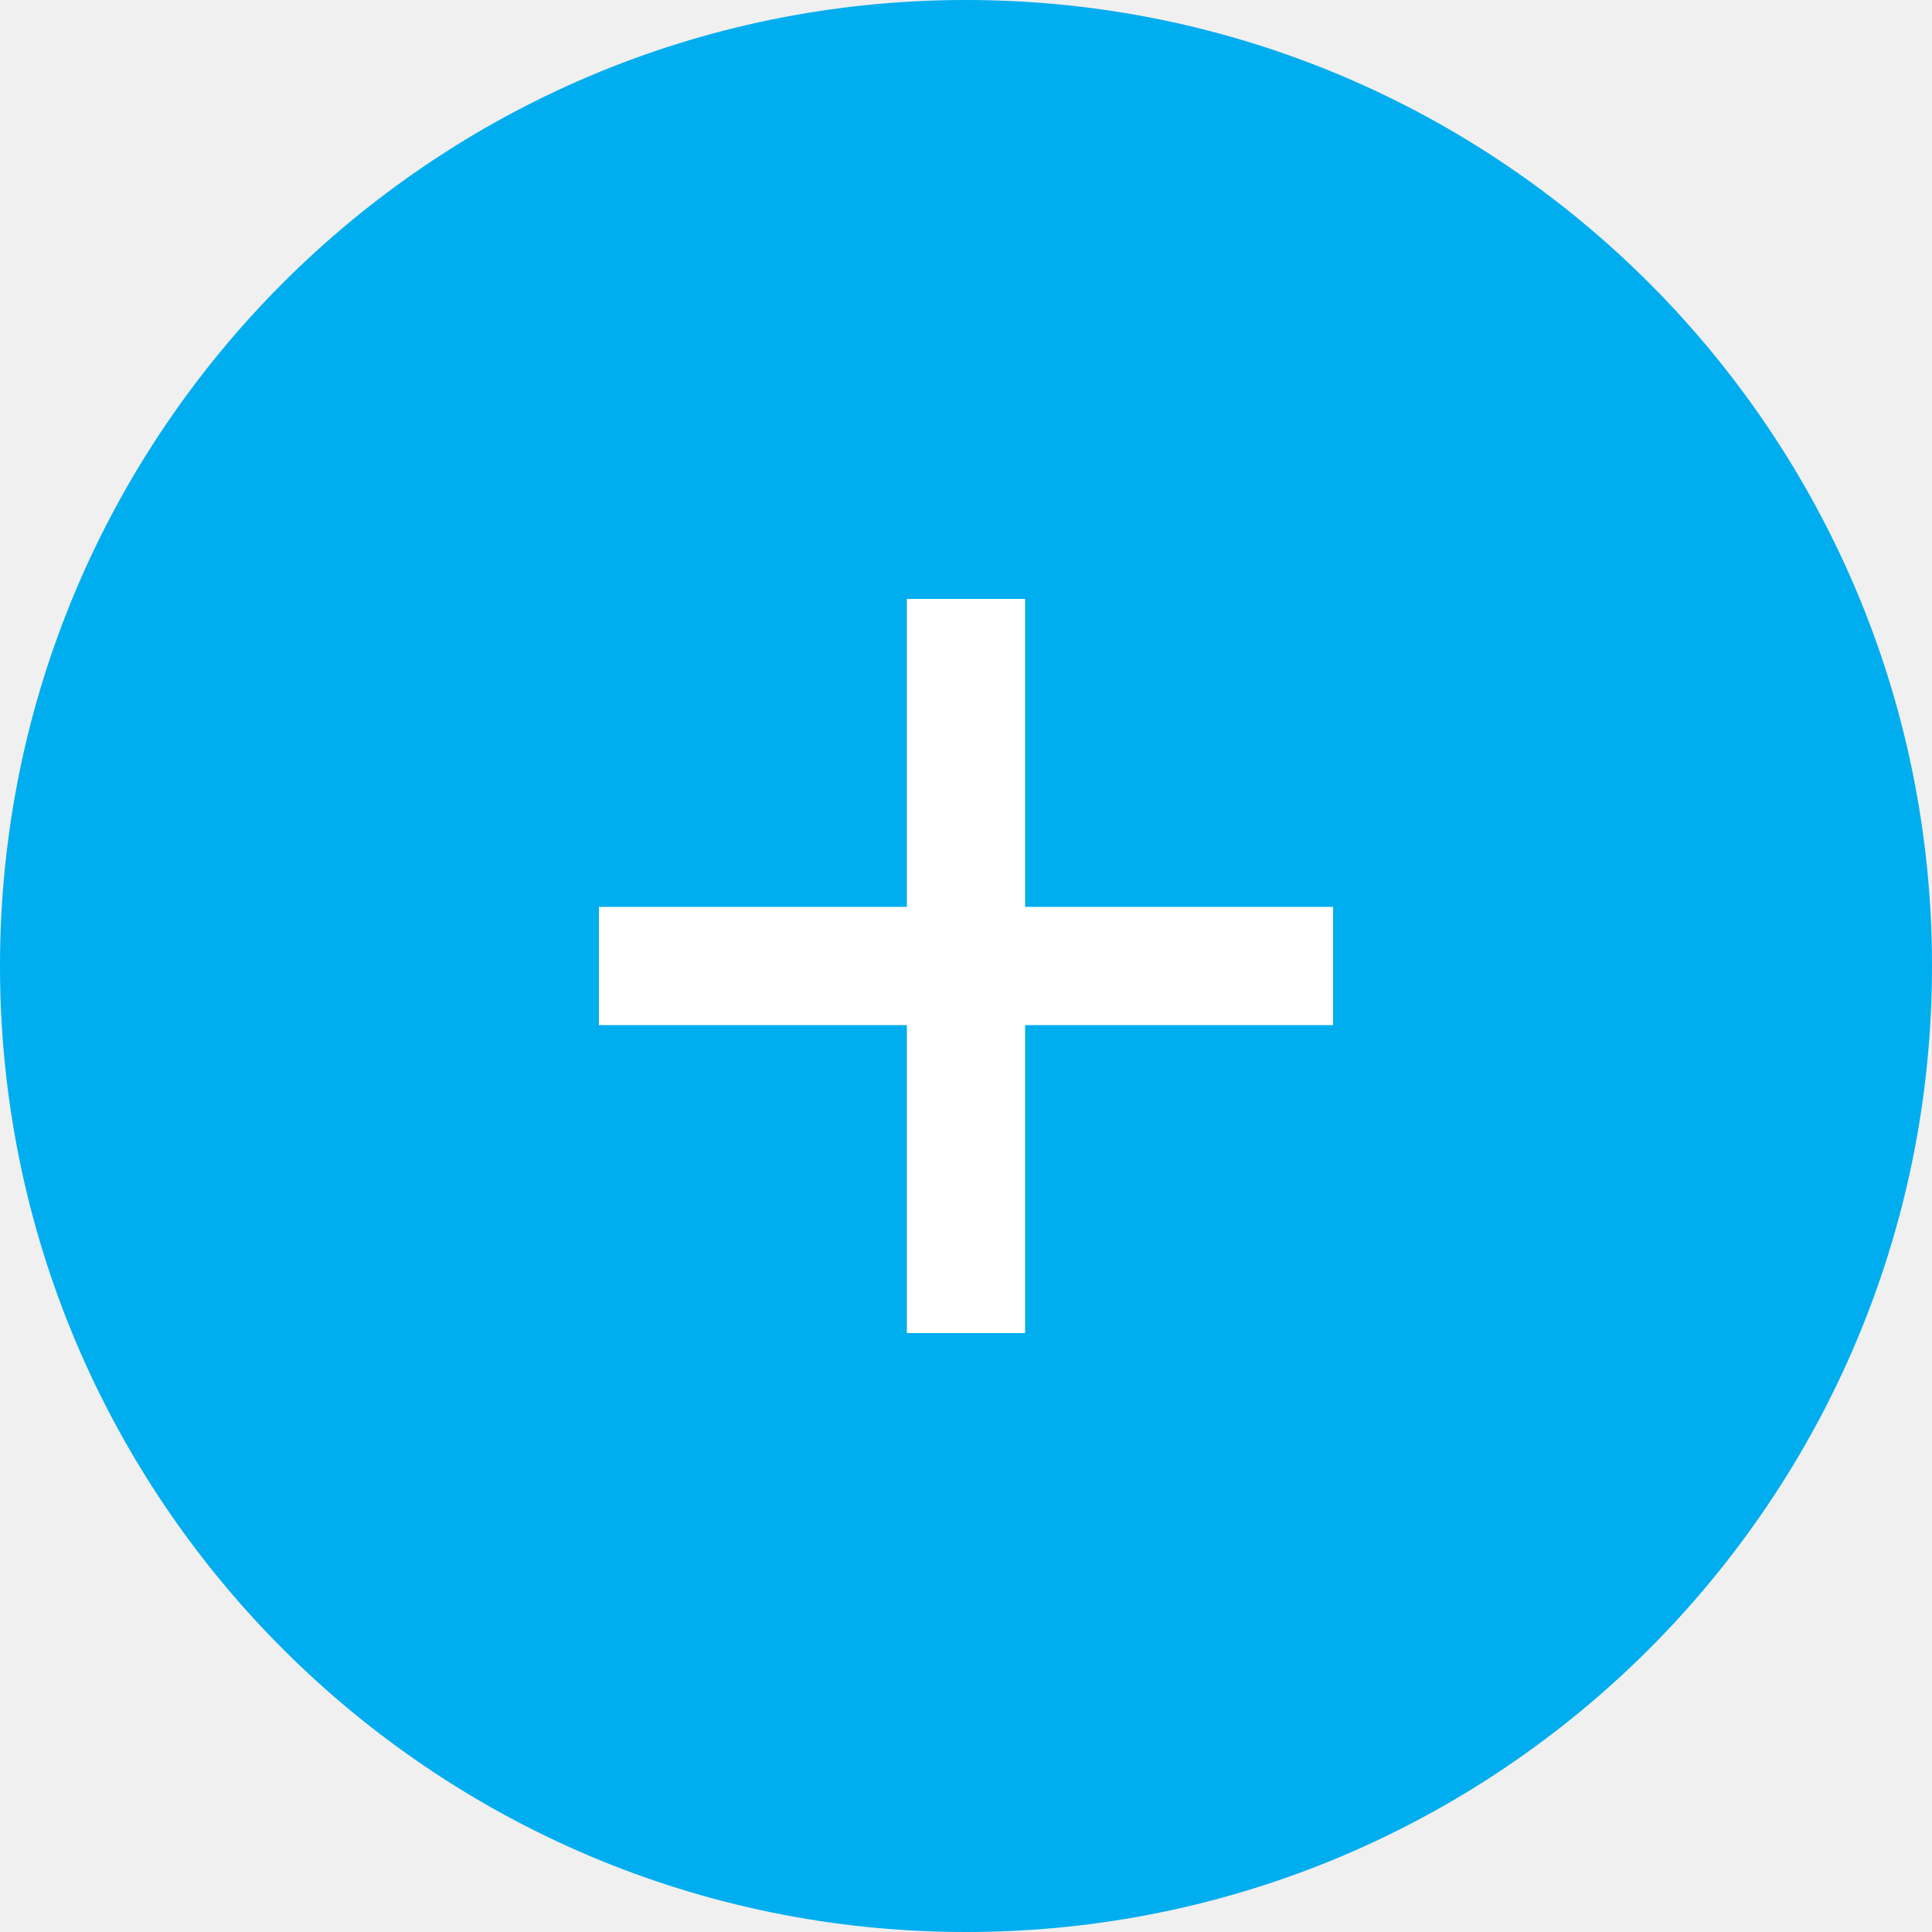
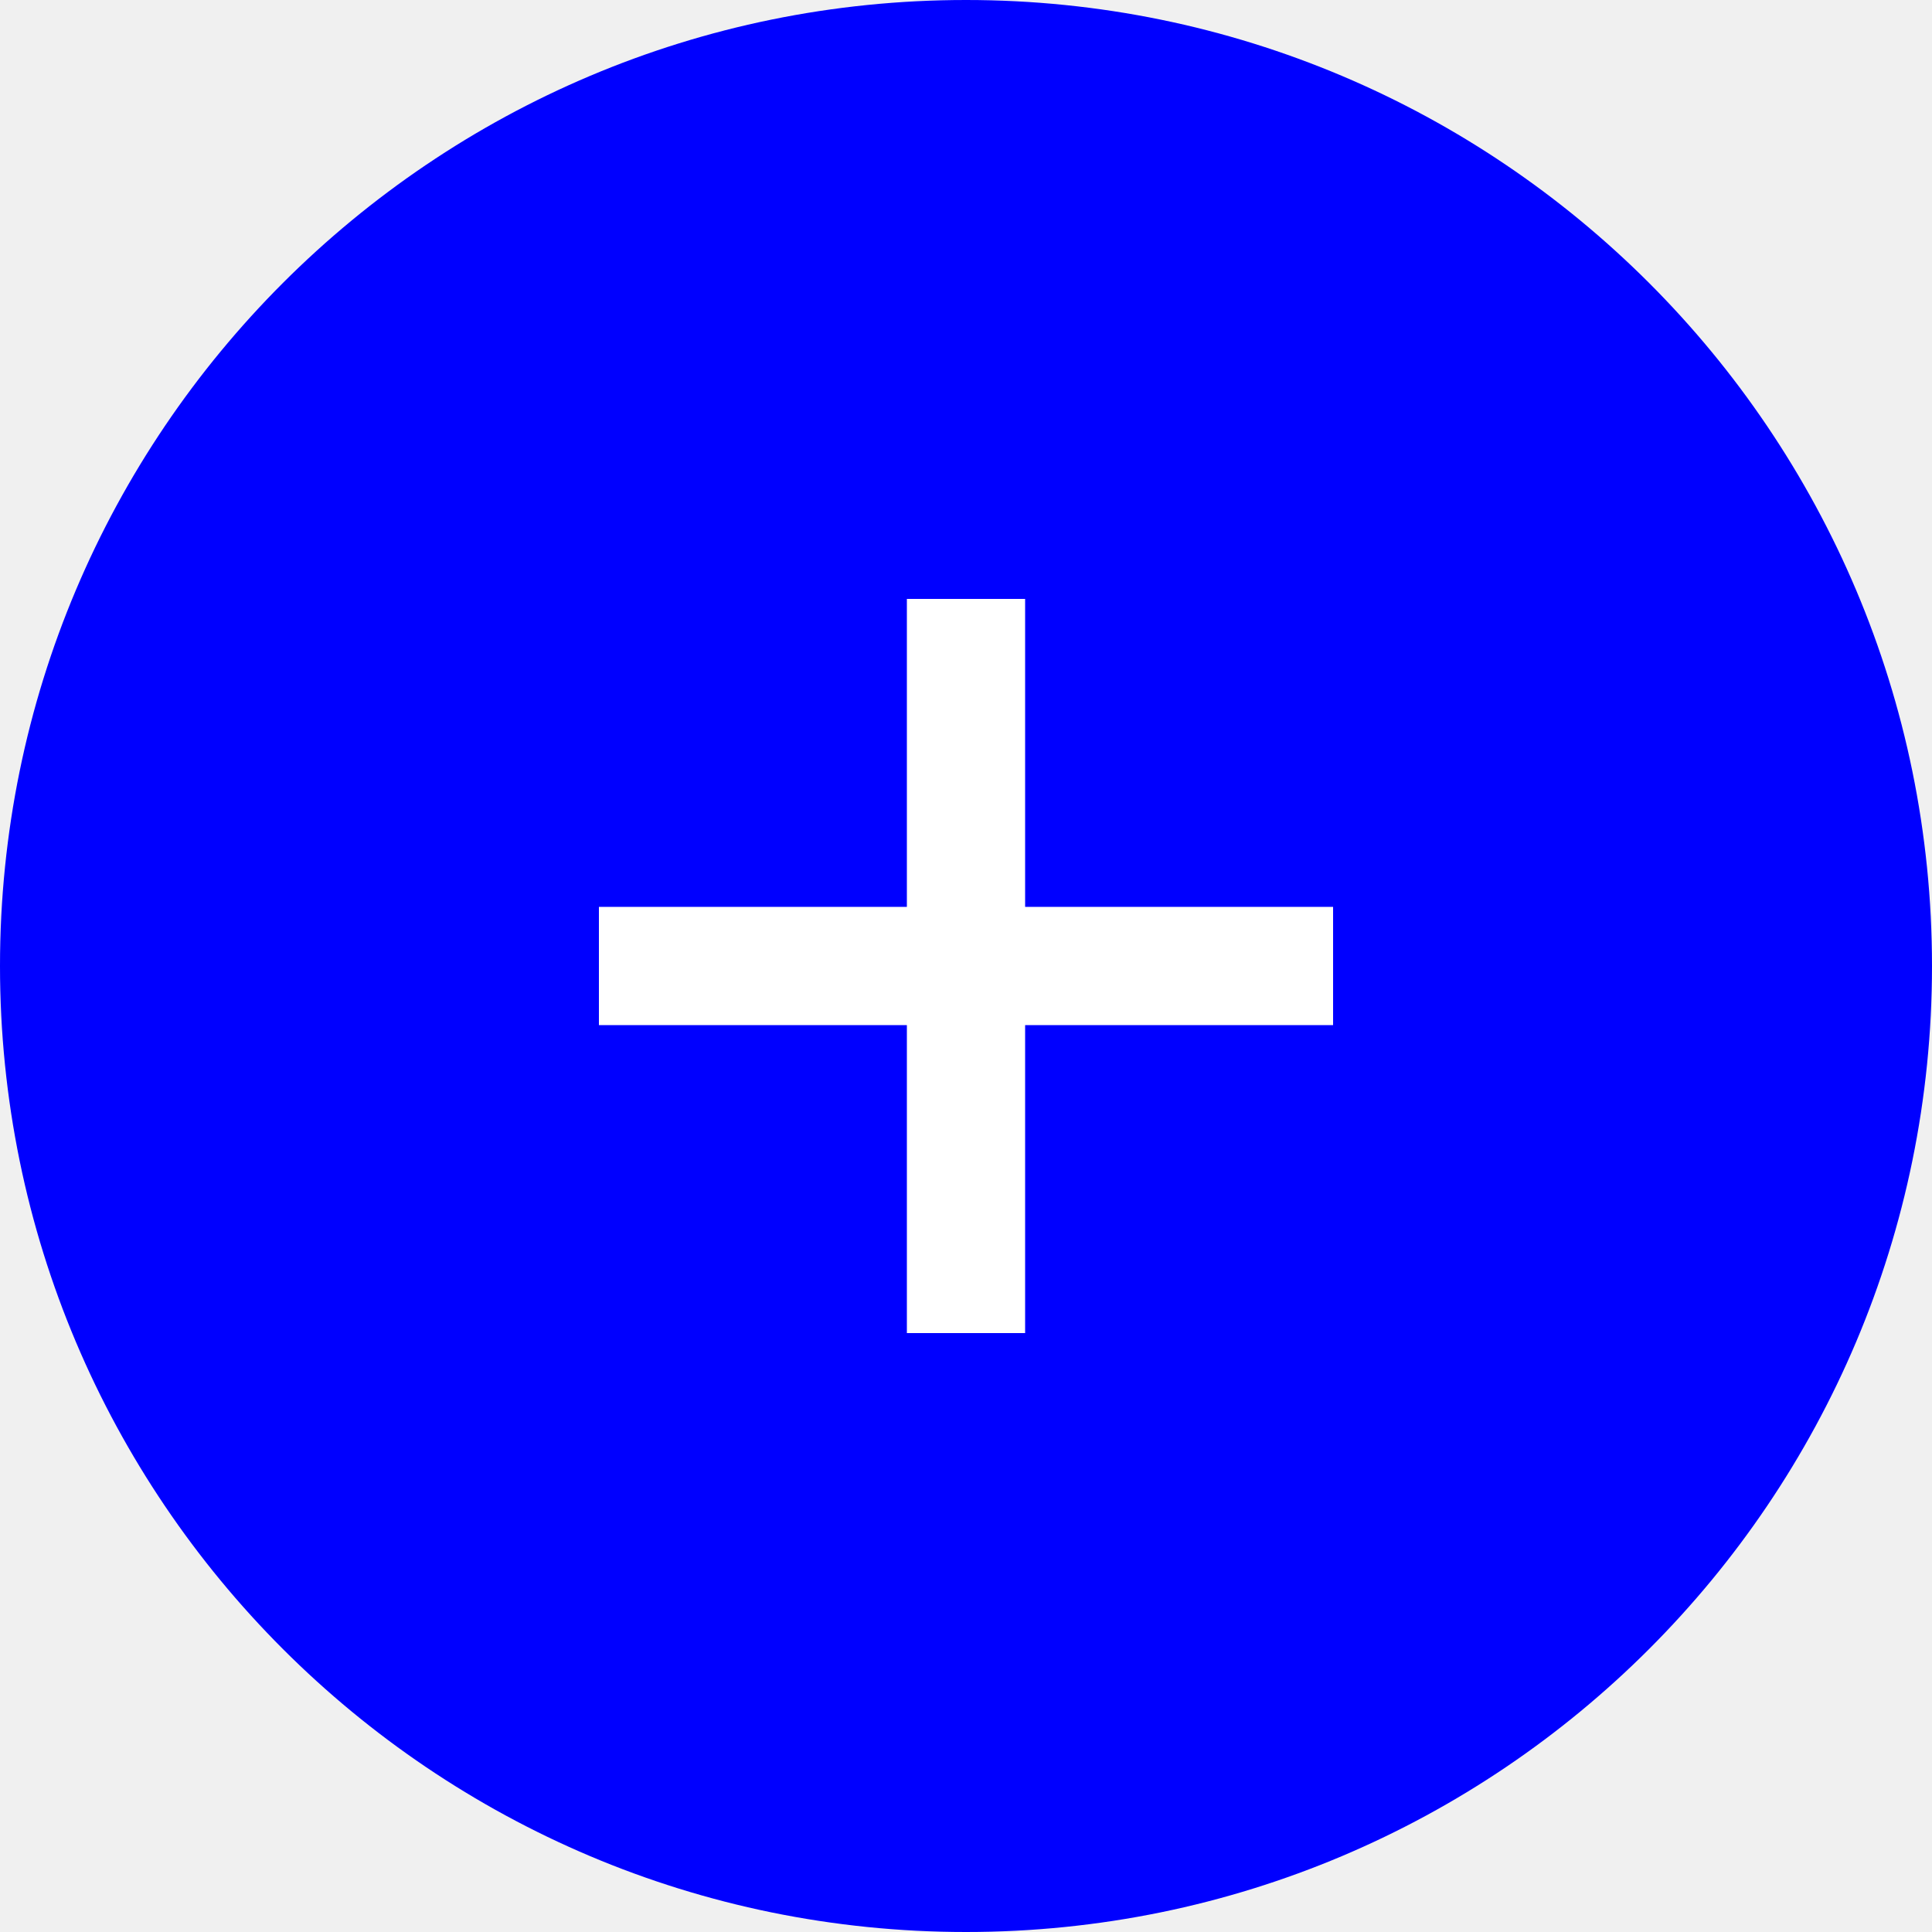
<svg xmlns="http://www.w3.org/2000/svg" version="1.1" id="Layer_1" x="0px" y="0px" viewBox="-590 415.9 10 10" style="enable-background:new -590 415.9 10 10;" xml:space="preserve">
  <style type="text/css">
- 	.icon-plus-1{fill:#00ADEE;}
+ 	.icon-plus-1{fill:#0000FF;}
	.icon-plus-2{fill:none;stroke:#FFFFFF;stroke-width:0.612;stroke-miterlimit:10;}
</style>
  <circle id="XMLID_134_" class="icon-plus-1" cx="-585" cy="420.9" r="5" />
  <line id="XMLID_128_" class="icon-plus-2" x1="-585" y1="419" x2="-585" y2="422.8" />
  <line id="XMLID_63_" class="icon-plus-2" x1="-586.9" y1="420.9" x2="-583.1" y2="420.9" />
</svg>
